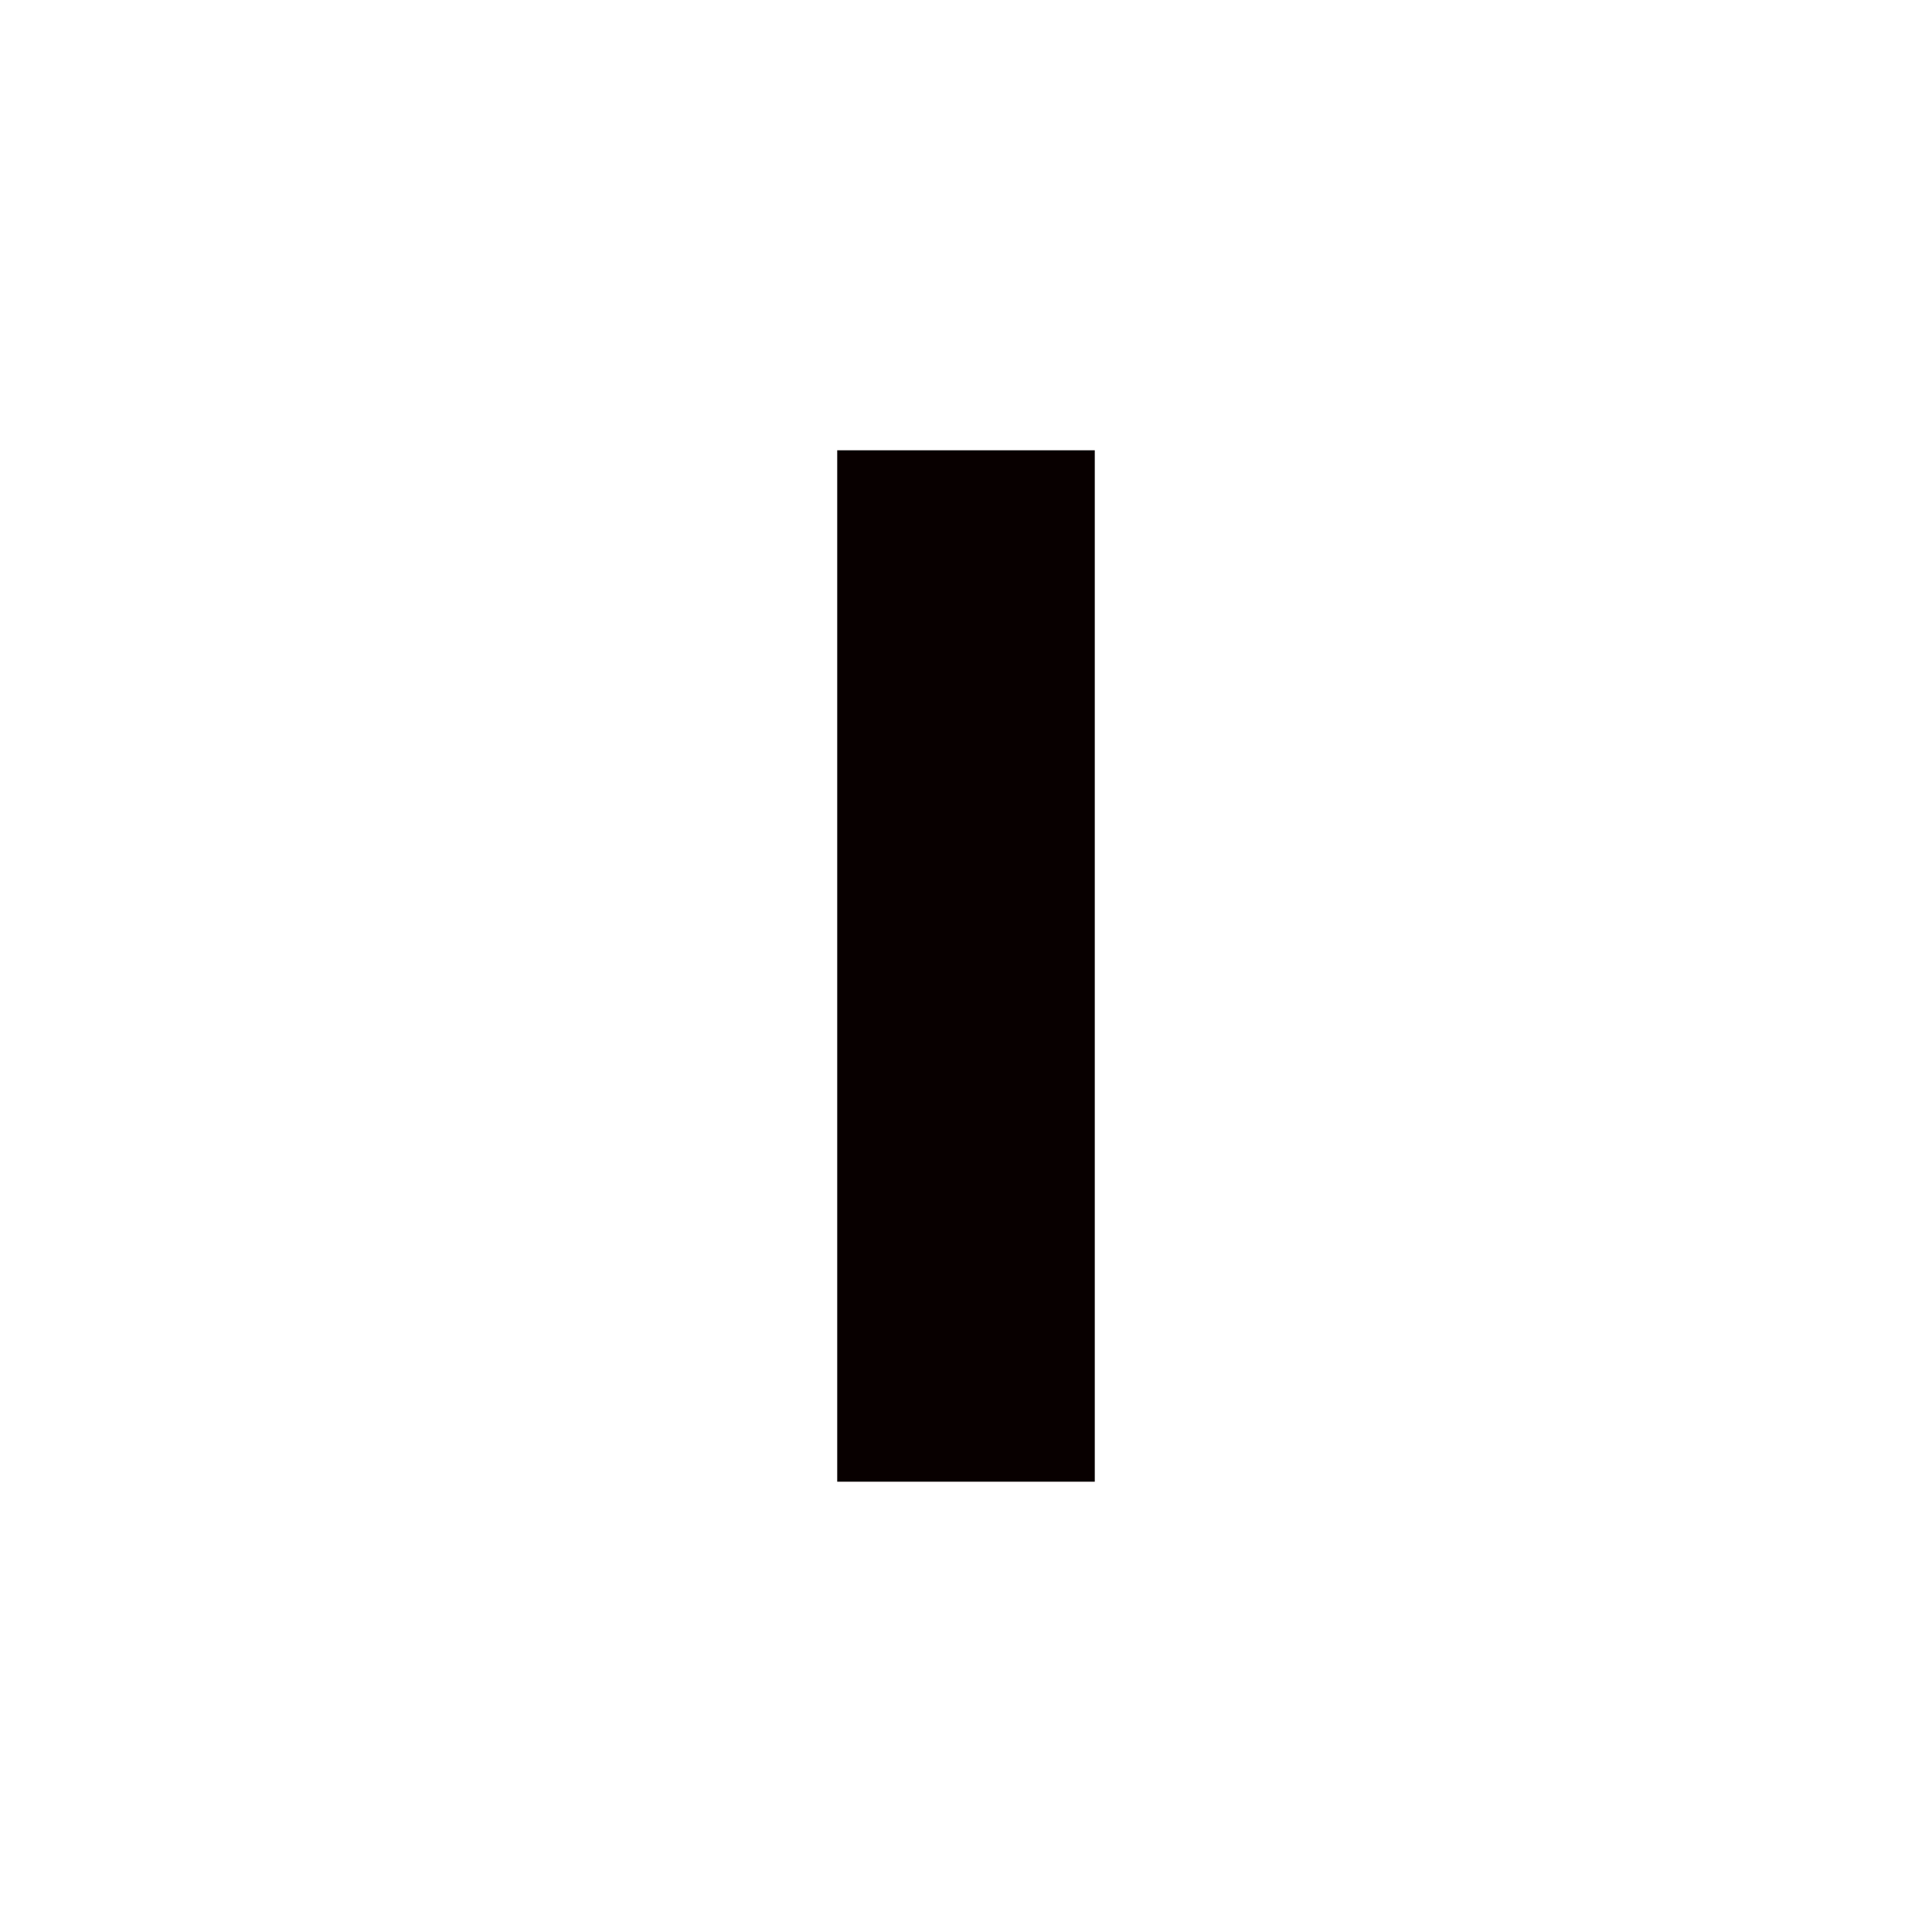
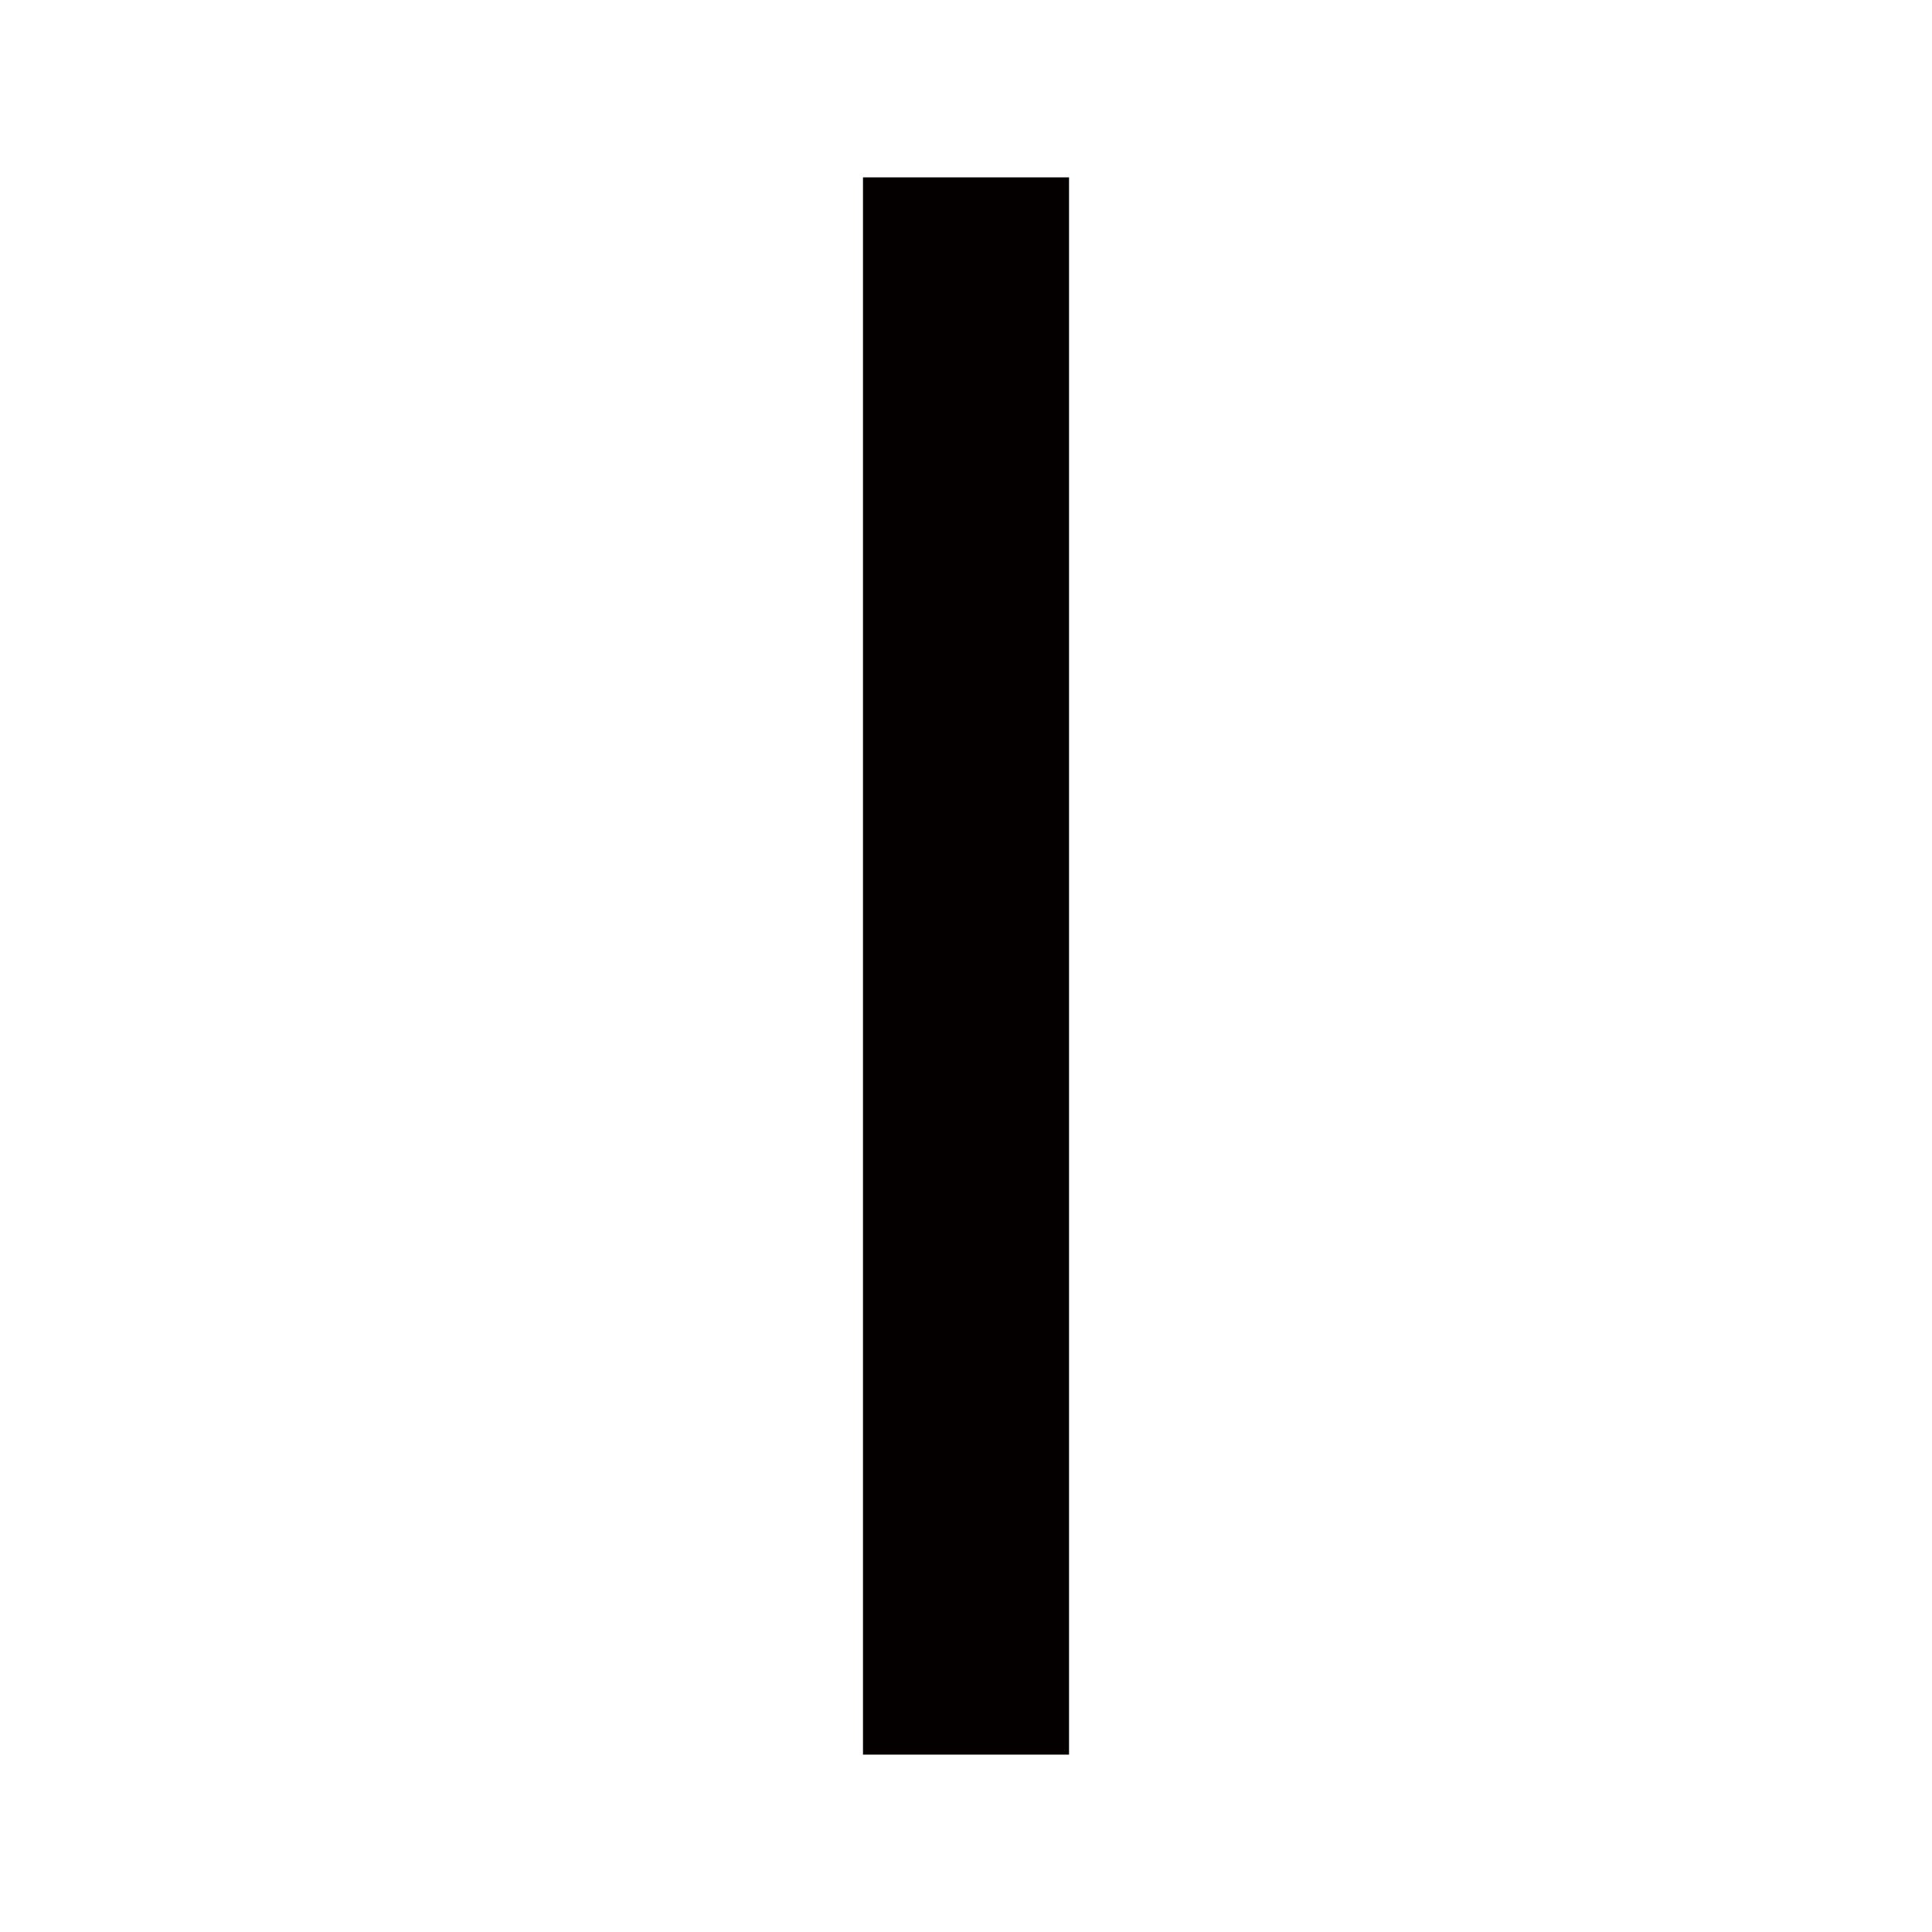
<svg xmlns="http://www.w3.org/2000/svg" viewBox="0 0 100 100">
-   <g transform="translate(719.5784 485.9915)">
-     <rect x="-676.244" y="-462.685" width="13.331" height="53.386" style="fill: #080000;" />
+   <g transform="translate(-18 -12.6532)">
+     <rect x="62.668" y="21.834" width="10.665" height="81.638" style="fill: #040000;" />
  </g>
</svg>
